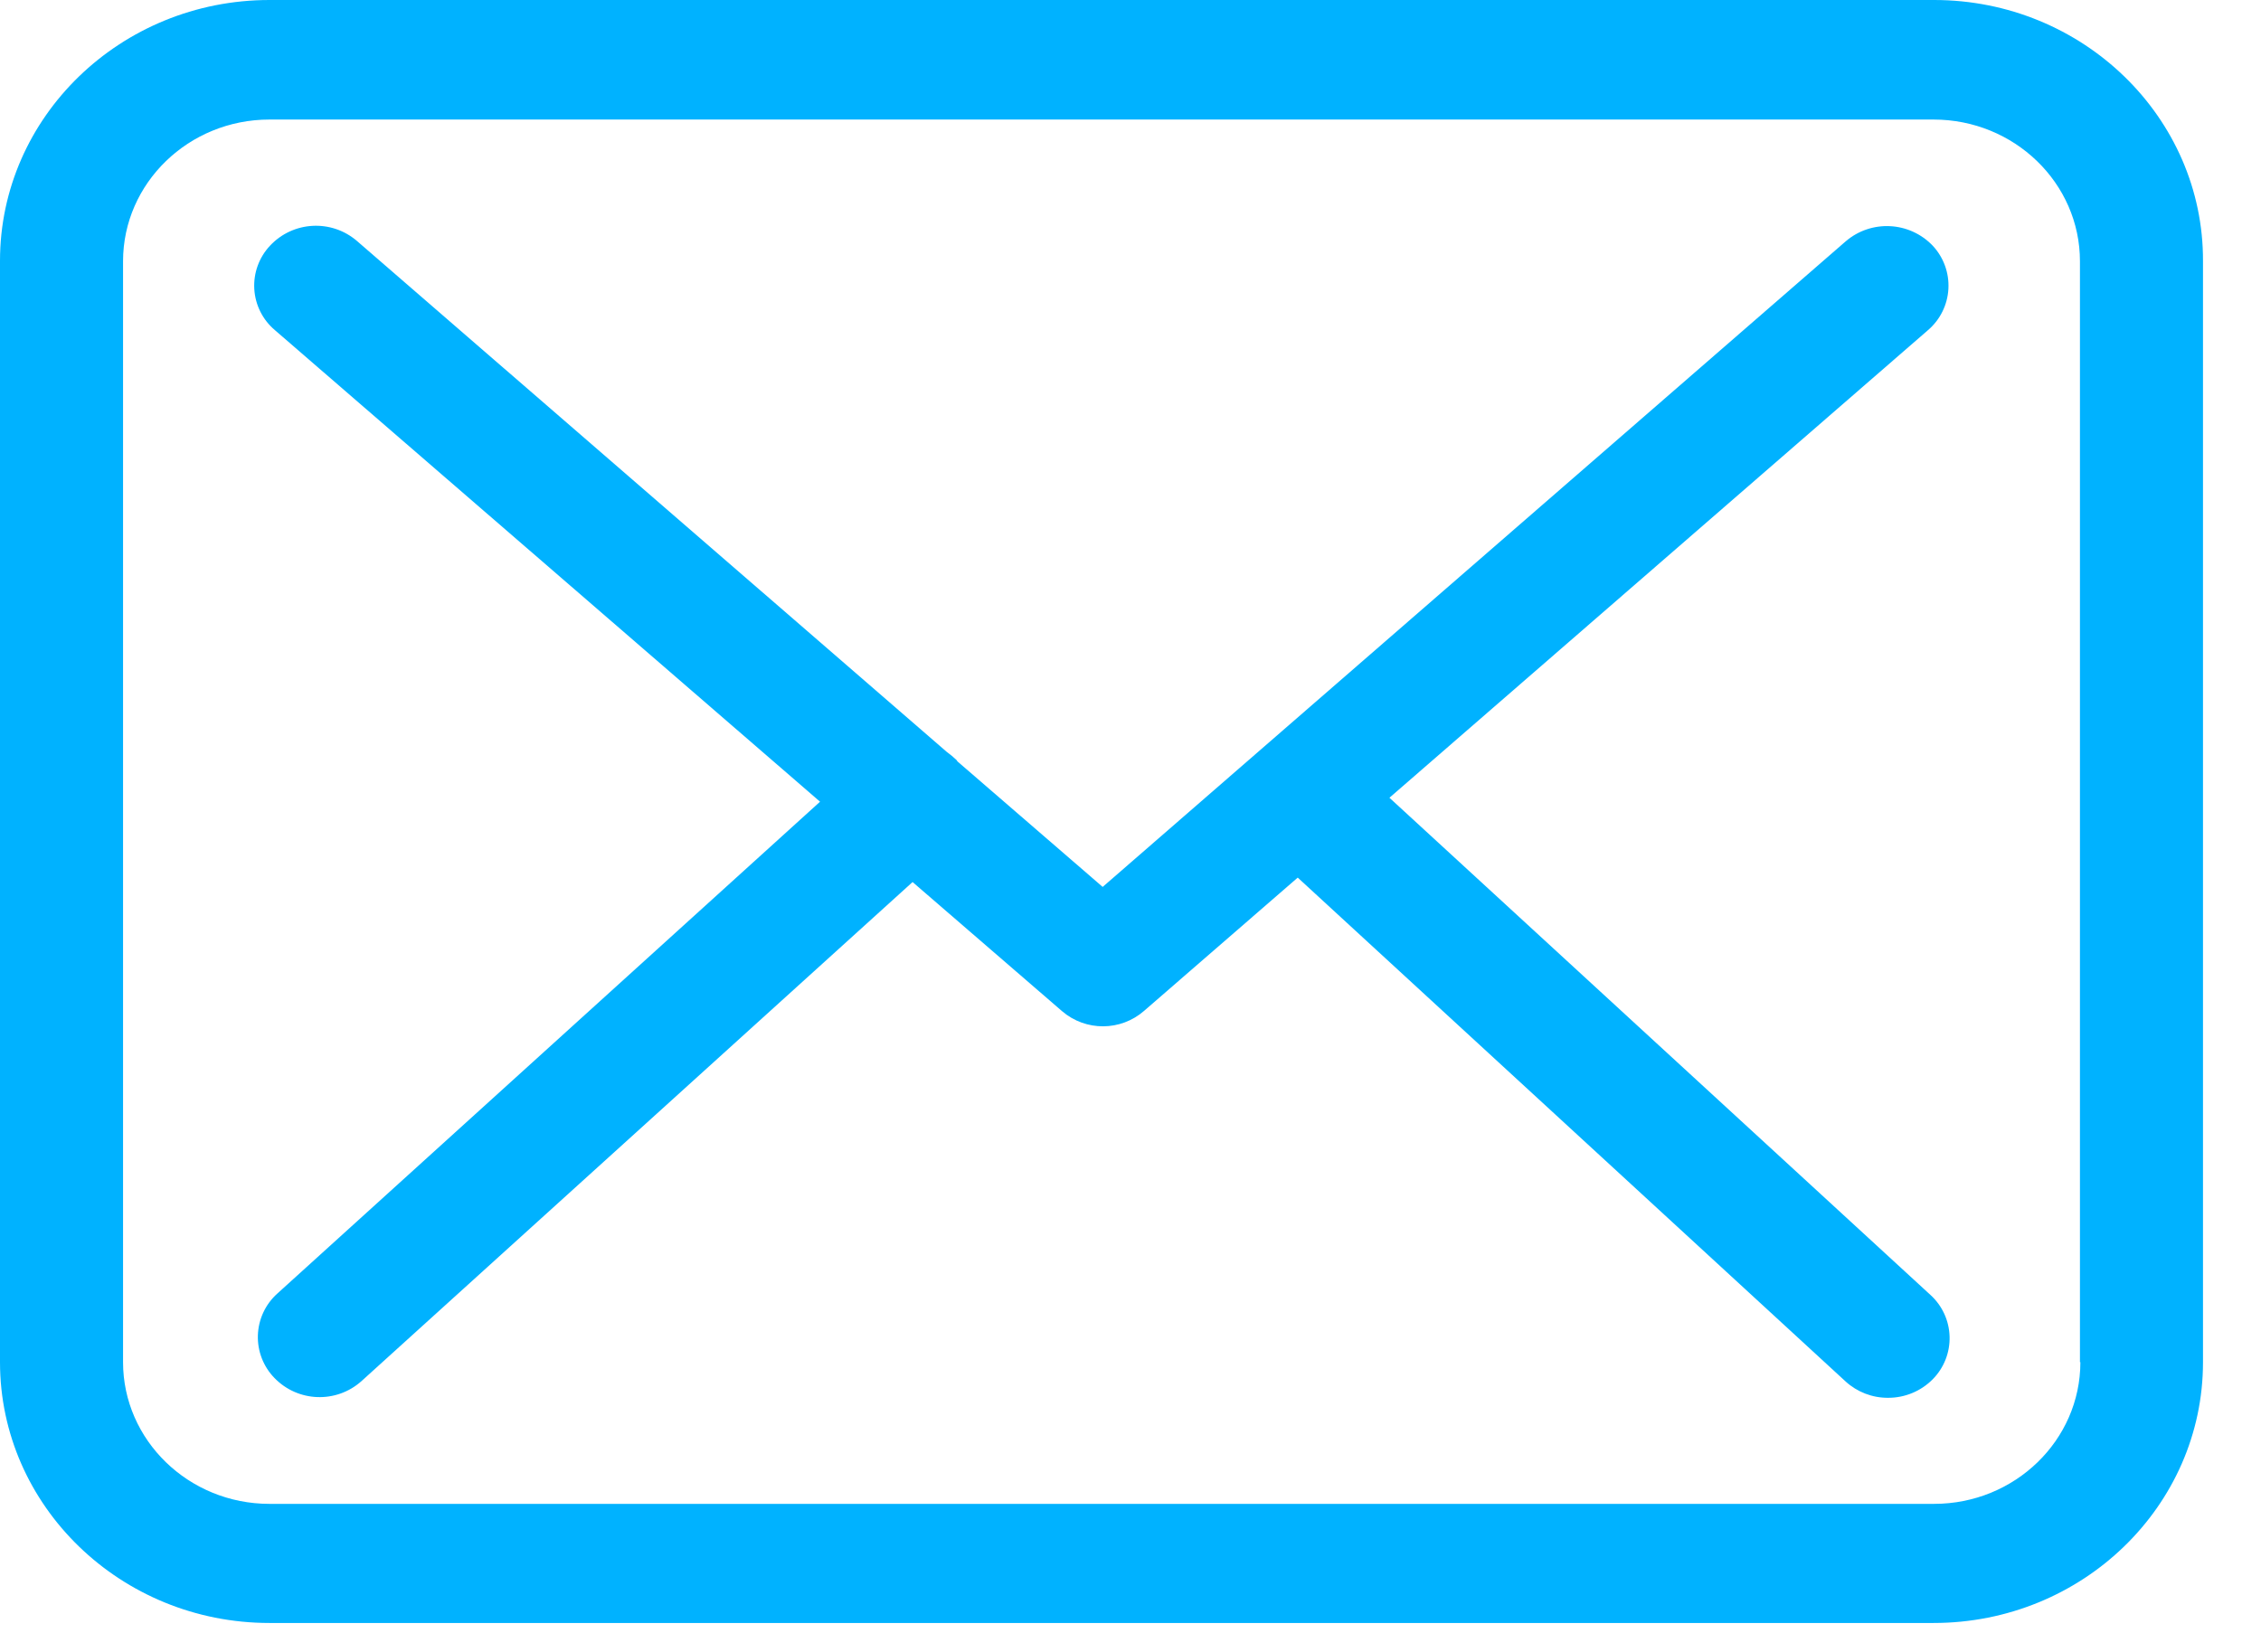
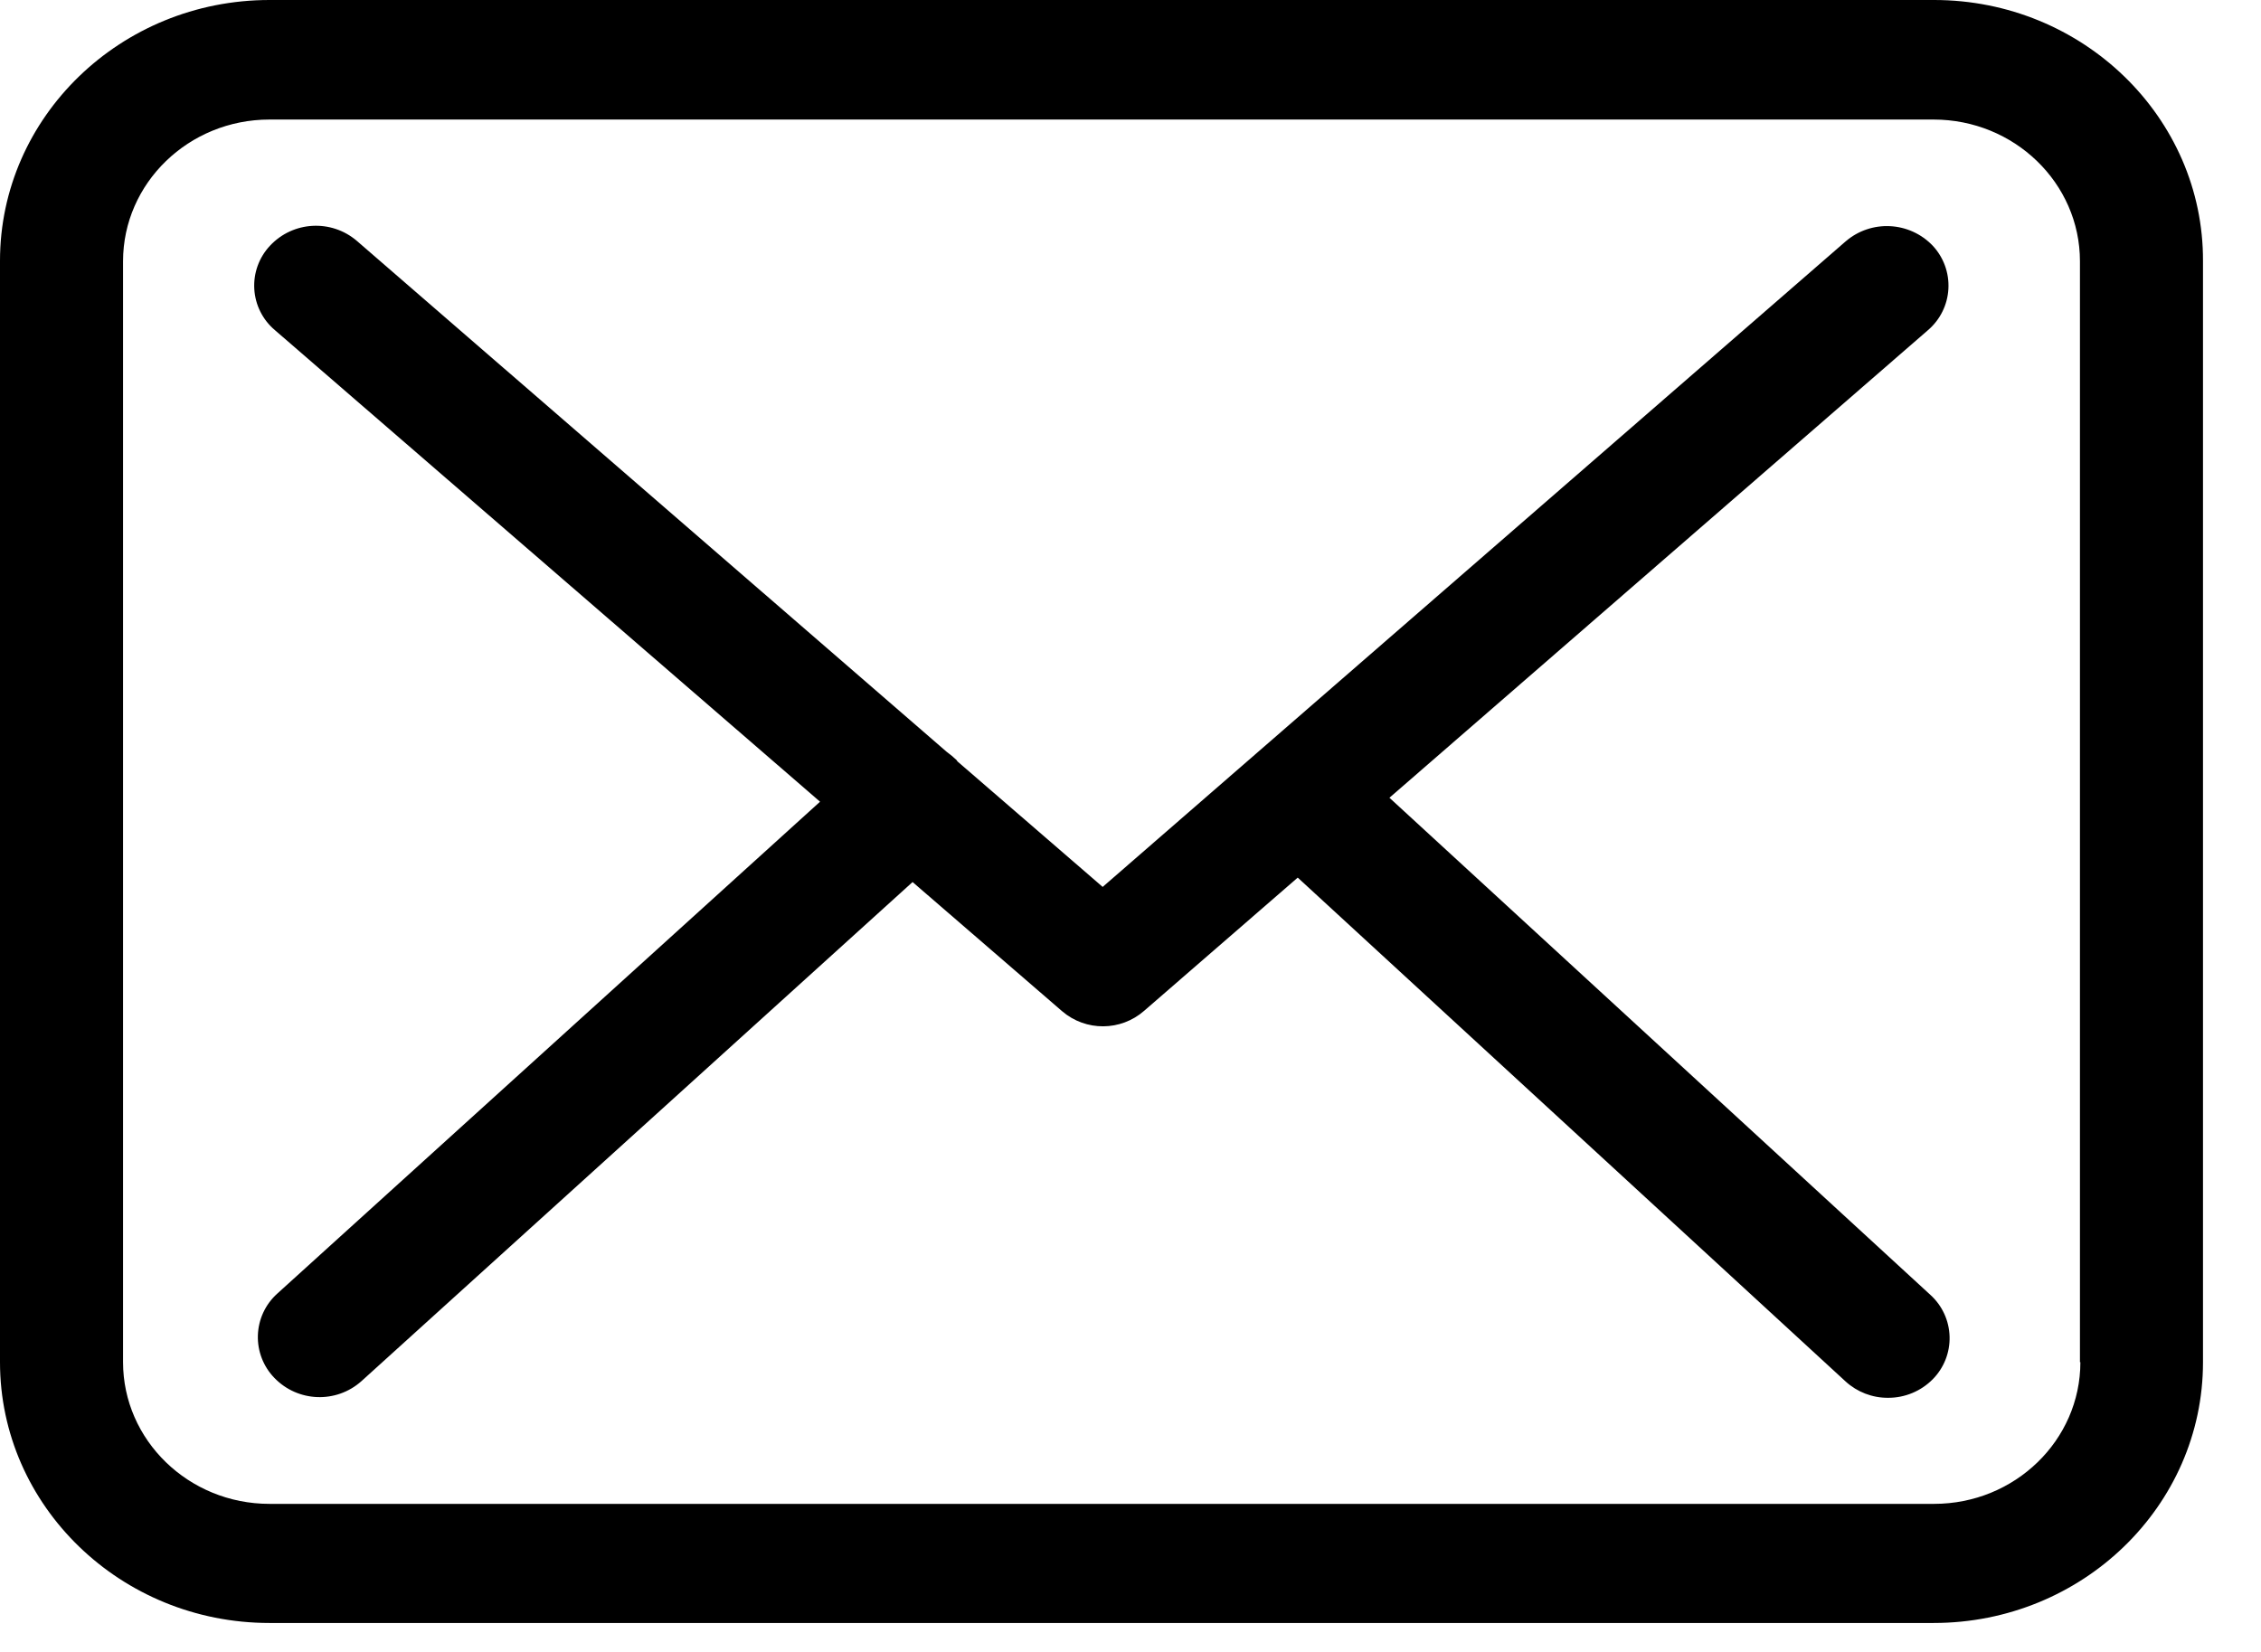
- <svg xmlns="http://www.w3.org/2000/svg" width="26" height="19" fill="none">
-   <path d="M22.24 0H3.099C1.389 0 0 1.345 0 3v12.667c0 1.655 1.39 3 3.098 3h19.137c1.71 0 3.098-1.345 3.098-3V3.005C25.34 1.35 23.95 0 22.241 0zm1.683 15.667c0 .899-.754 1.63-1.682 1.63H3.098c-.928 0-1.683-.732-1.683-1.63V3.005c0-.899.755-1.63 1.683-1.63h19.137c.928 0 1.683.731 1.683 1.63v12.662h.005z" fill="#00B2FF" />
-   <path d="M15.977 9.176l6.195-5.38a.673.673 0 00.053-.97.728.728 0 00-1.001-.05l-8.544 7.425-1.667-1.441c-.005-.005-.01-.01-.01-.015a1.043 1.043 0 00-.116-.097L4.104 2.771a.723.723 0 00-1 .056.67.67 0 00.057.97L9.43 9.221 3.187 14.88a.673.673 0 00-.031.969.722.722 0 001.001.036l6.337-5.74 1.72 1.486a.72.72 0 00.943-.005l1.766-1.532 6.3 5.795a.716.716 0 00.488.188.718.718 0 00.514-.213.672.672 0 00-.026-.97l-6.222-5.719z" fill="#00B2FF" />
+ <svg xmlns="http://www.w3.org/2000/svg" width="26" height="19">
+   <path d="M22.24 0H3.099C1.389 0 0 1.345 0 3v12.667c0 1.655 1.39 3 3.098 3h19.137c1.71 0 3.098-1.345 3.098-3V3.005C25.34 1.35 23.95 0 22.241 0zm1.683 15.667c0 .899-.754 1.63-1.682 1.63H3.098c-.928 0-1.683-.732-1.683-1.63V3.005c0-.899.755-1.63 1.683-1.63h19.137c.928 0 1.683.731 1.683 1.63v12.662h.005z" />
+   <path d="M15.977 9.176l6.195-5.38a.673.673 0 00.053-.97.728.728 0 00-1.001-.05l-8.544 7.425-1.667-1.441c-.005-.005-.01-.01-.01-.015a1.043 1.043 0 00-.116-.097L4.104 2.771a.723.723 0 00-1 .056.67.67 0 00.057.97L9.43 9.221 3.187 14.88a.673.673 0 00-.031.969.722.722 0 001.001.036l6.337-5.74 1.72 1.486a.72.72 0 00.943-.005l1.766-1.532 6.3 5.795a.716.716 0 00.488.188.718.718 0 00.514-.213.672.672 0 00-.026-.97l-6.222-5.719z" />
</svg>
